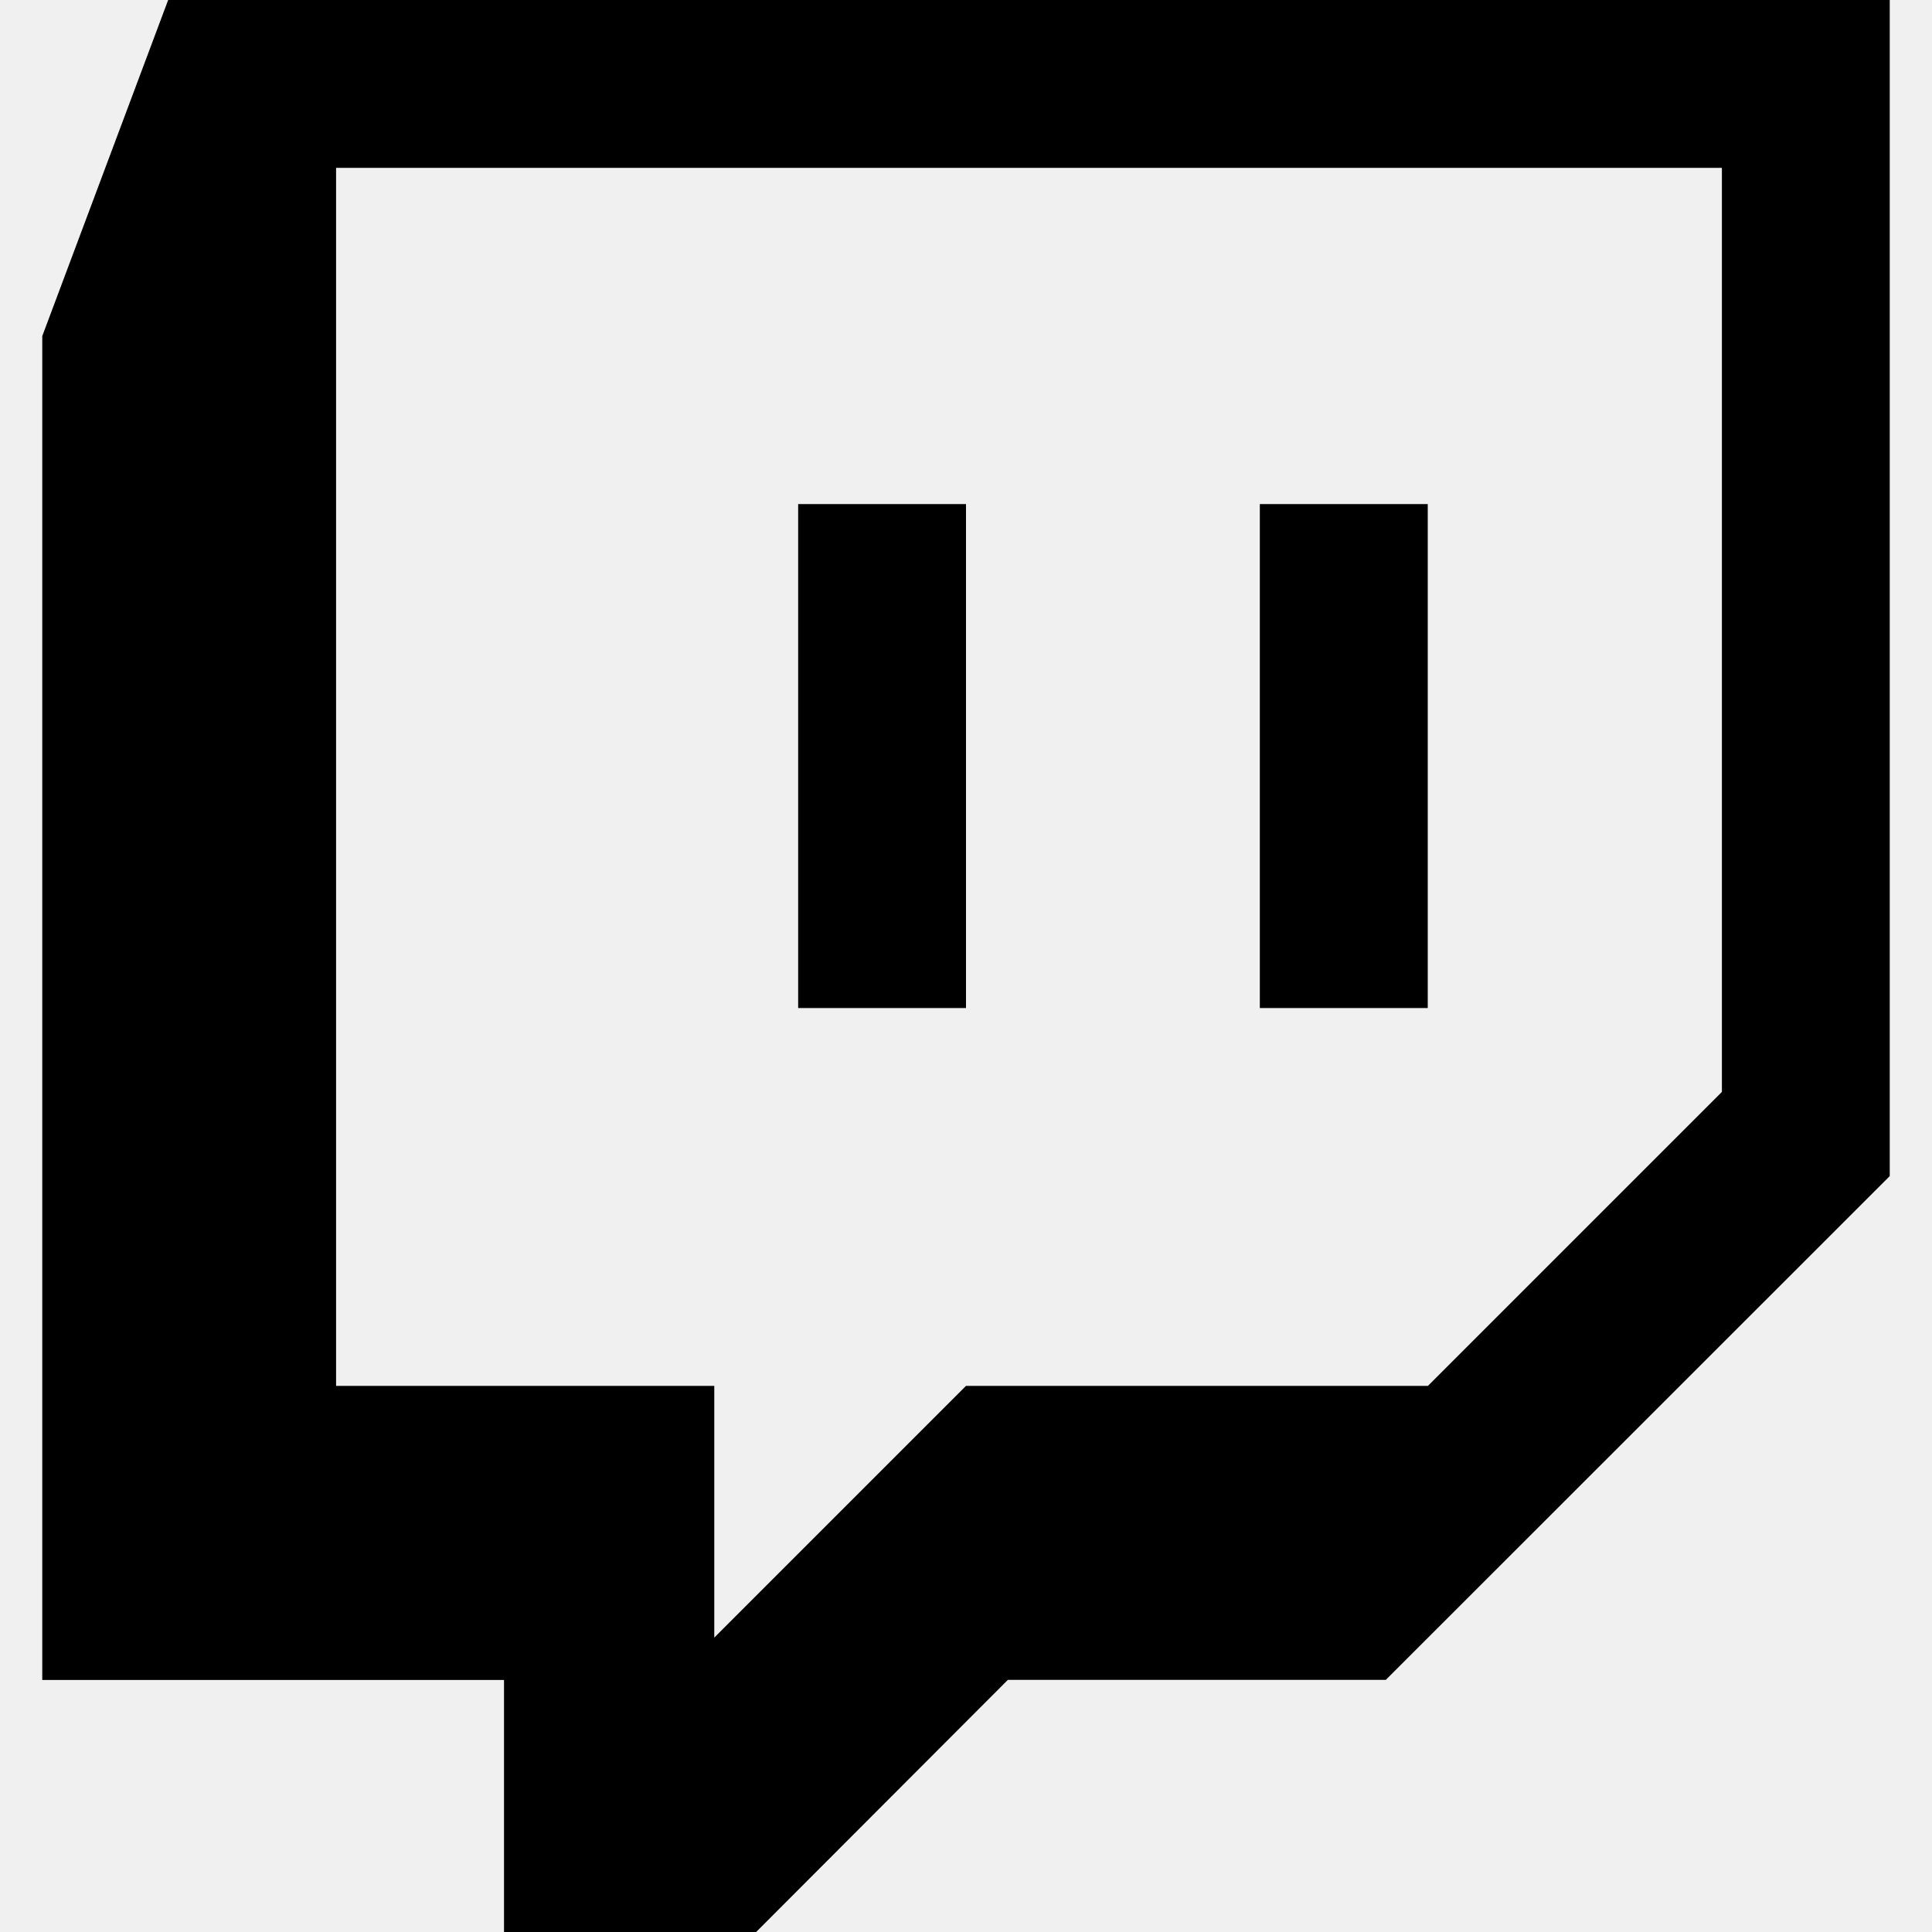
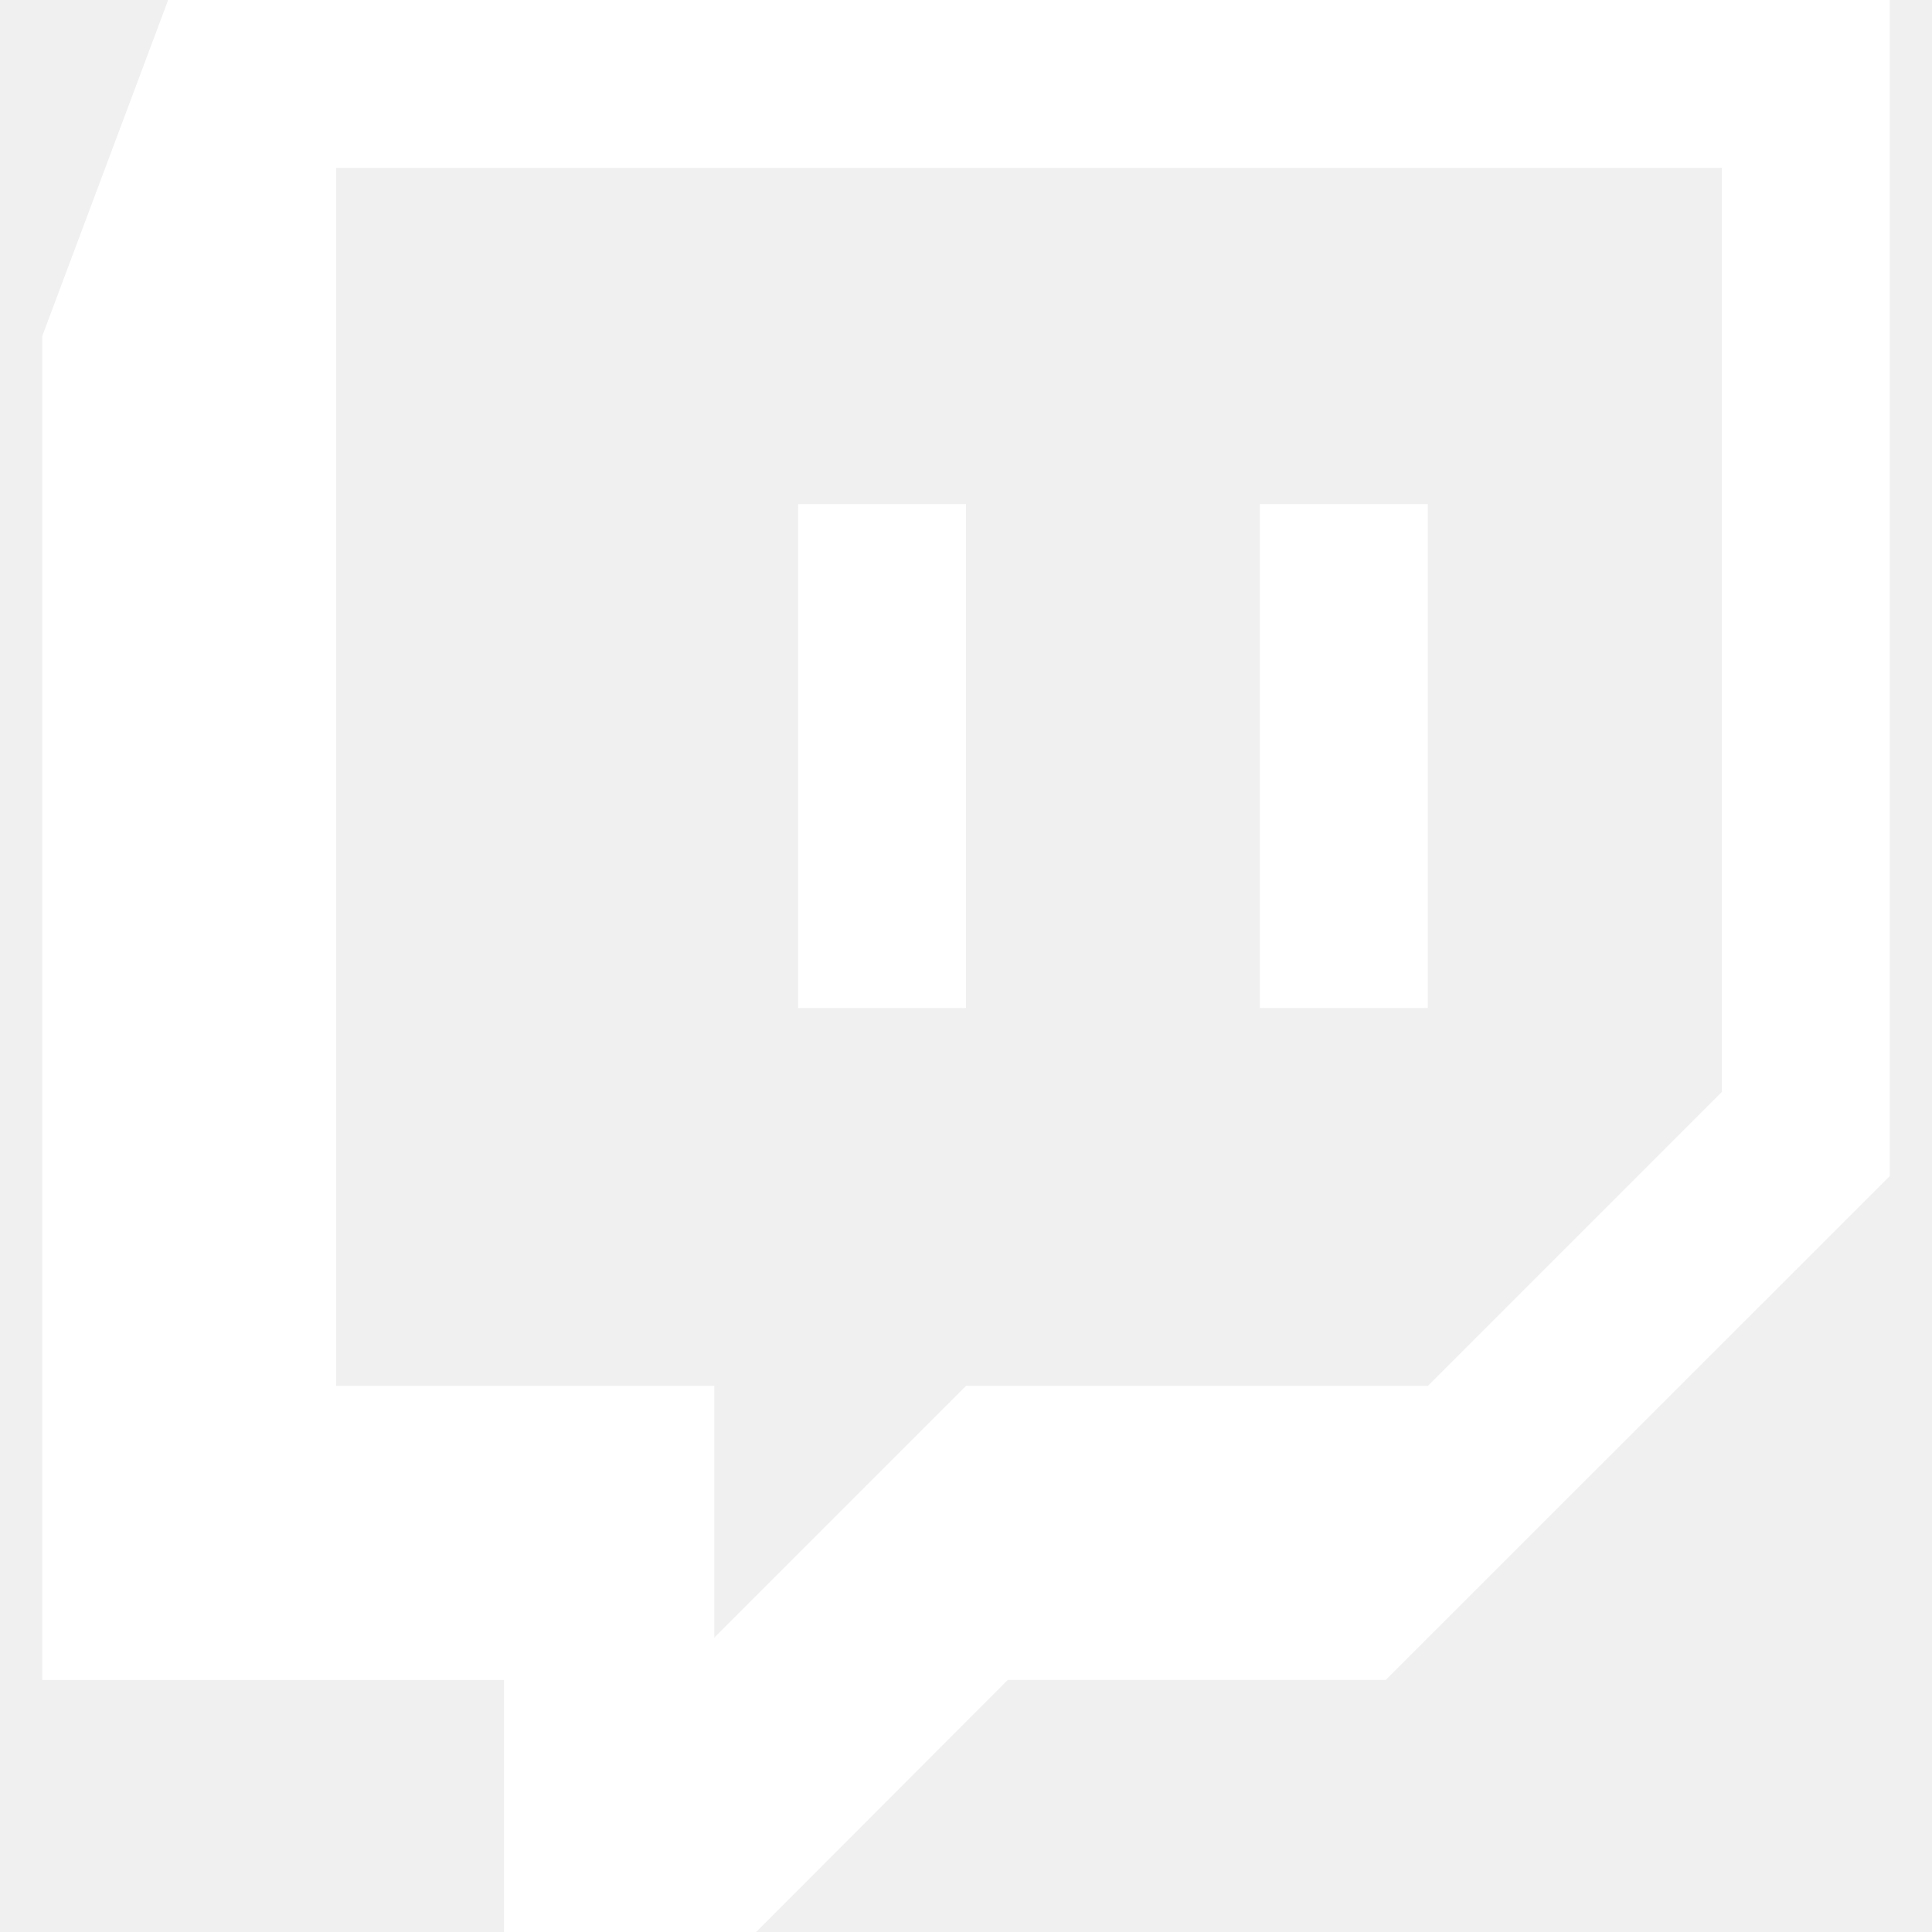
- <svg xmlns="http://www.w3.org/2000/svg" role="img" viewBox="0 0 24 24">
-   <path d="M2.089 0L.525 4.175v16.694h5.736V24h3.132l3.127-3.132h4.695l6.26-6.258V0H2.089zm2.086 2.085H21.39v11.479l-3.652 3.652H12l-3.127 3.127v-3.127H4.175V2.085zM9.915 12.522H12v-6.26H9.915v6.26zm5.735 0h2.086v-6.26H15.65v6.26z" />
+ <svg xmlns="http://www.w3.org/2000/svg" role="img" viewBox="0 0 24 24" version="1.1" id="svg6">
+   <defs id="defs10" />
+   <path d="M2.089 0L.525 4.175v16.694h5.736V24h3.132l3.127-3.132h4.695l6.26-6.258V0H2.089zm2.086 2.085H21.39v11.479l-3.652 3.652H12l-3.127 3.127v-3.127H4.175V2.085zM9.915 12.522H12v-6.26H9.915v6.26zm5.735 0h2.086v-6.26H15.65v6.26z" id="path4" style="fill:#ffffff" />
</svg>
